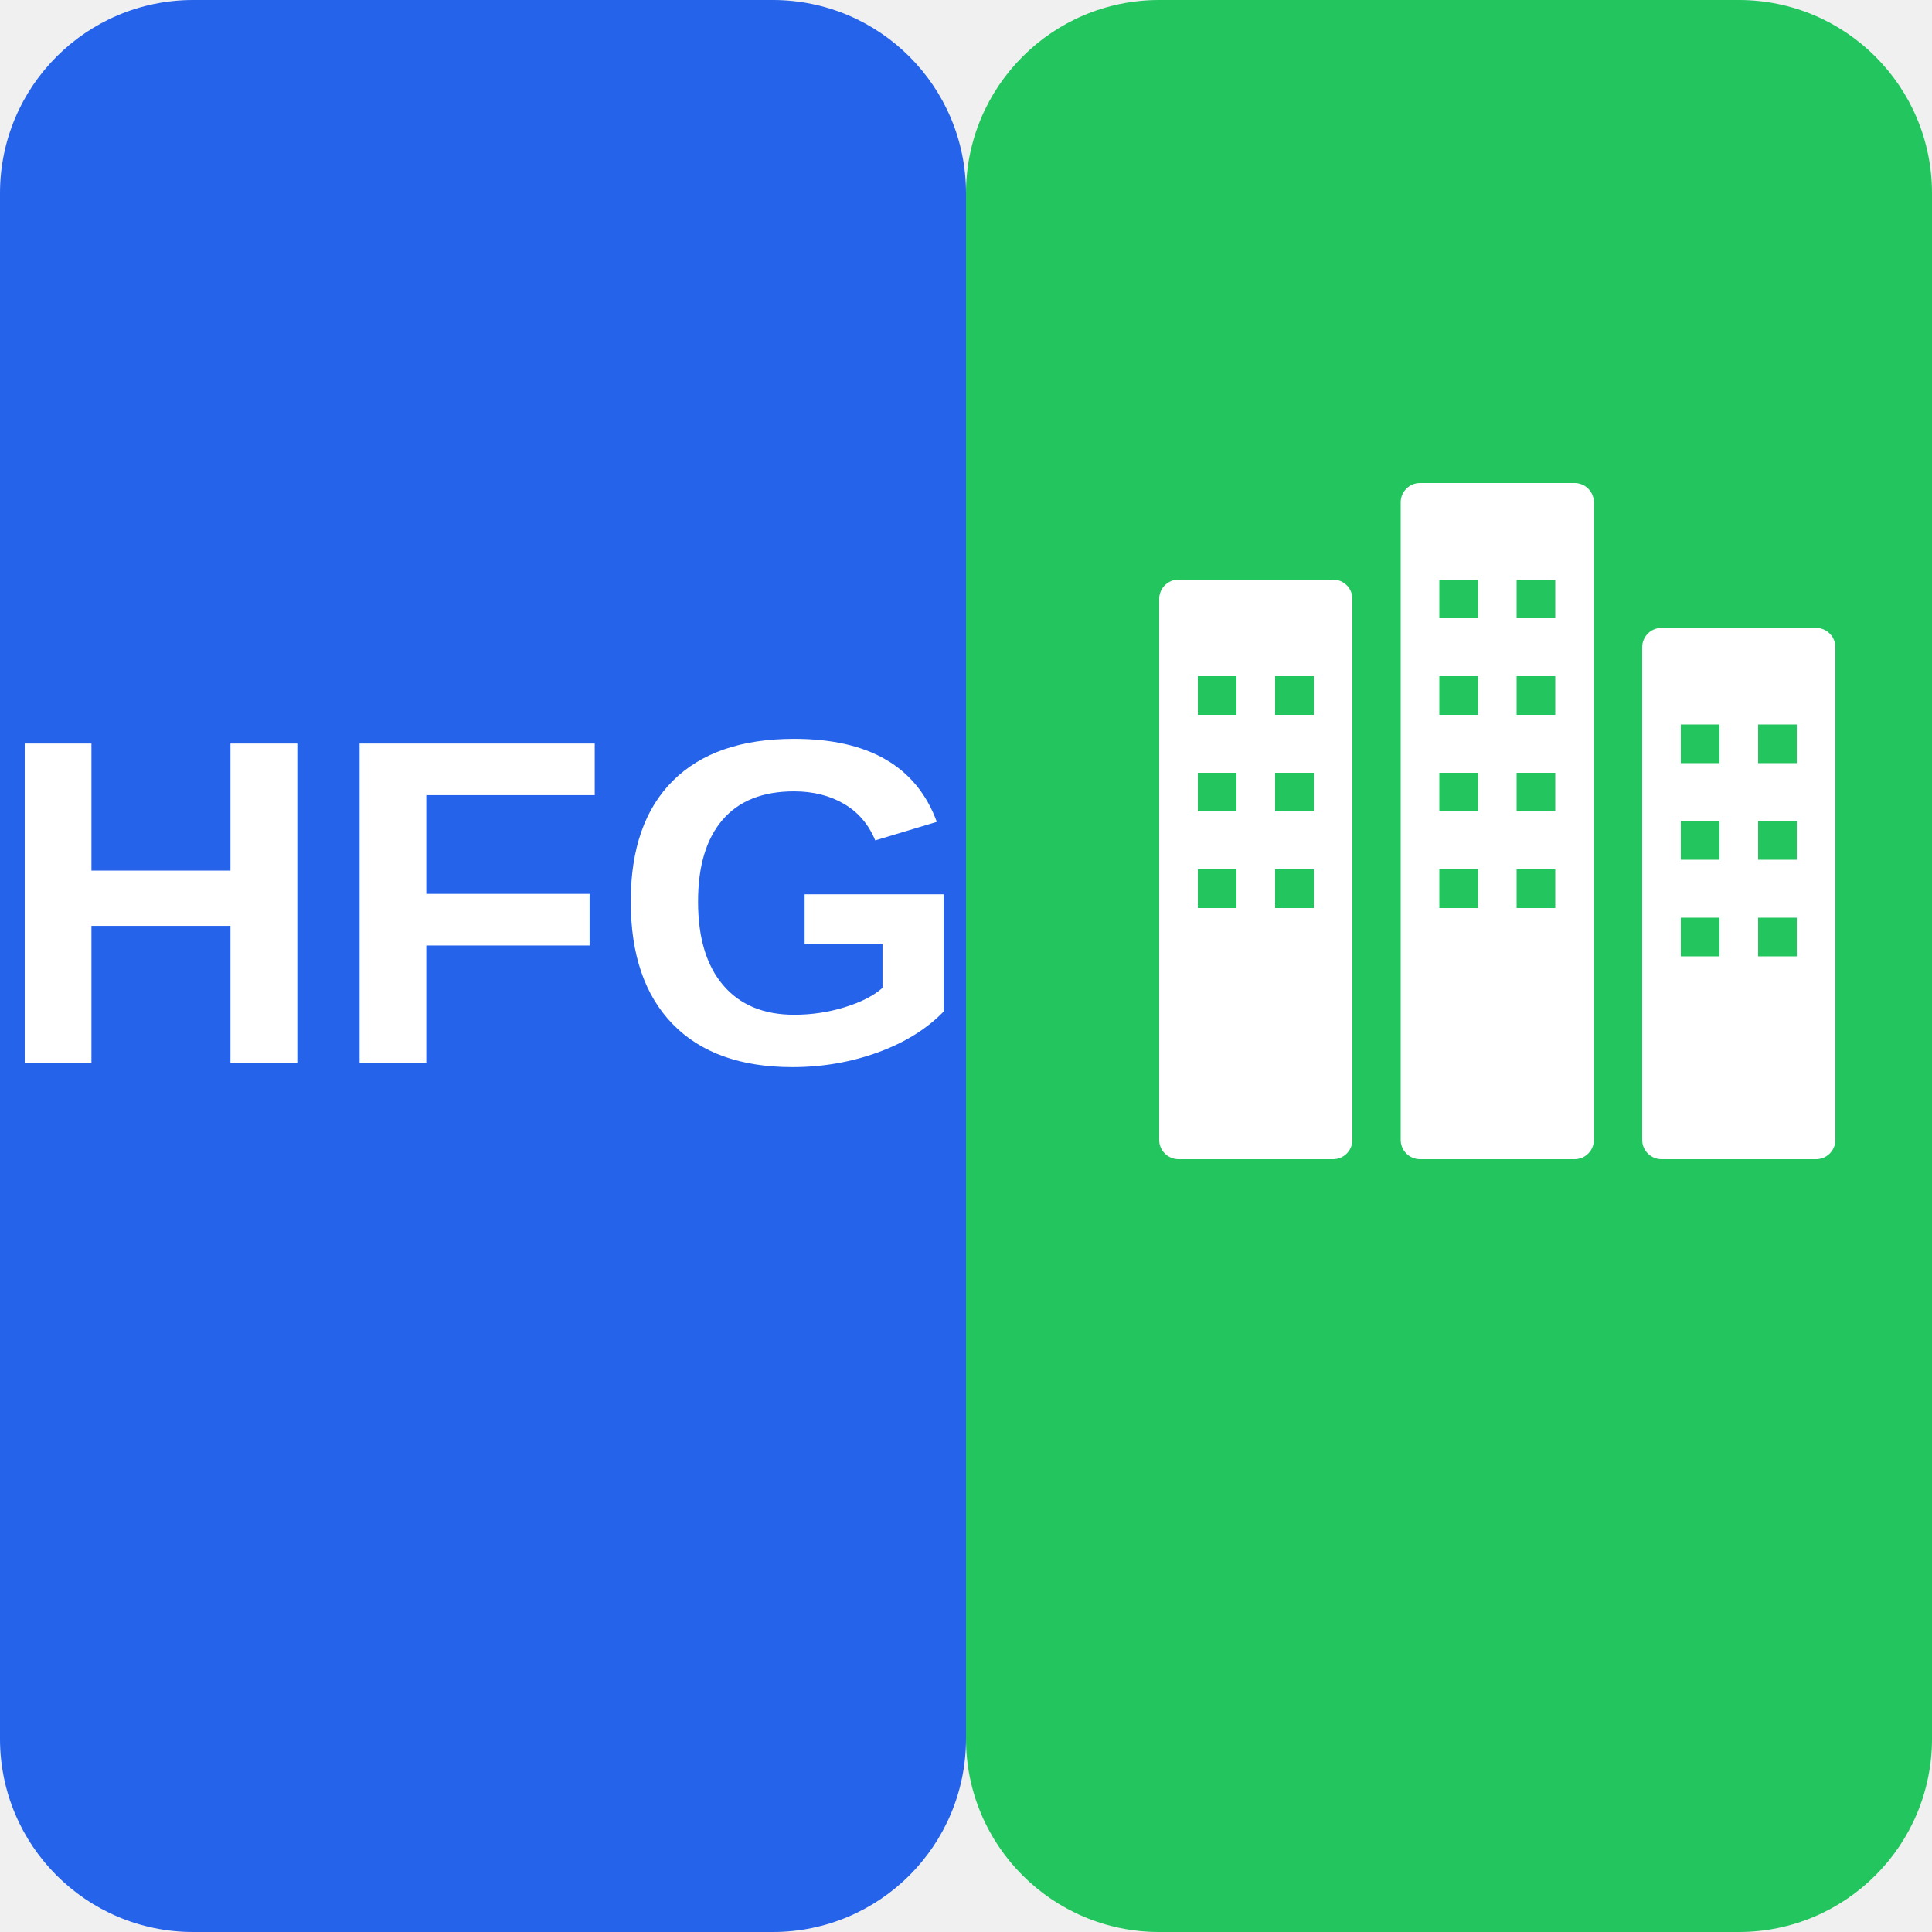
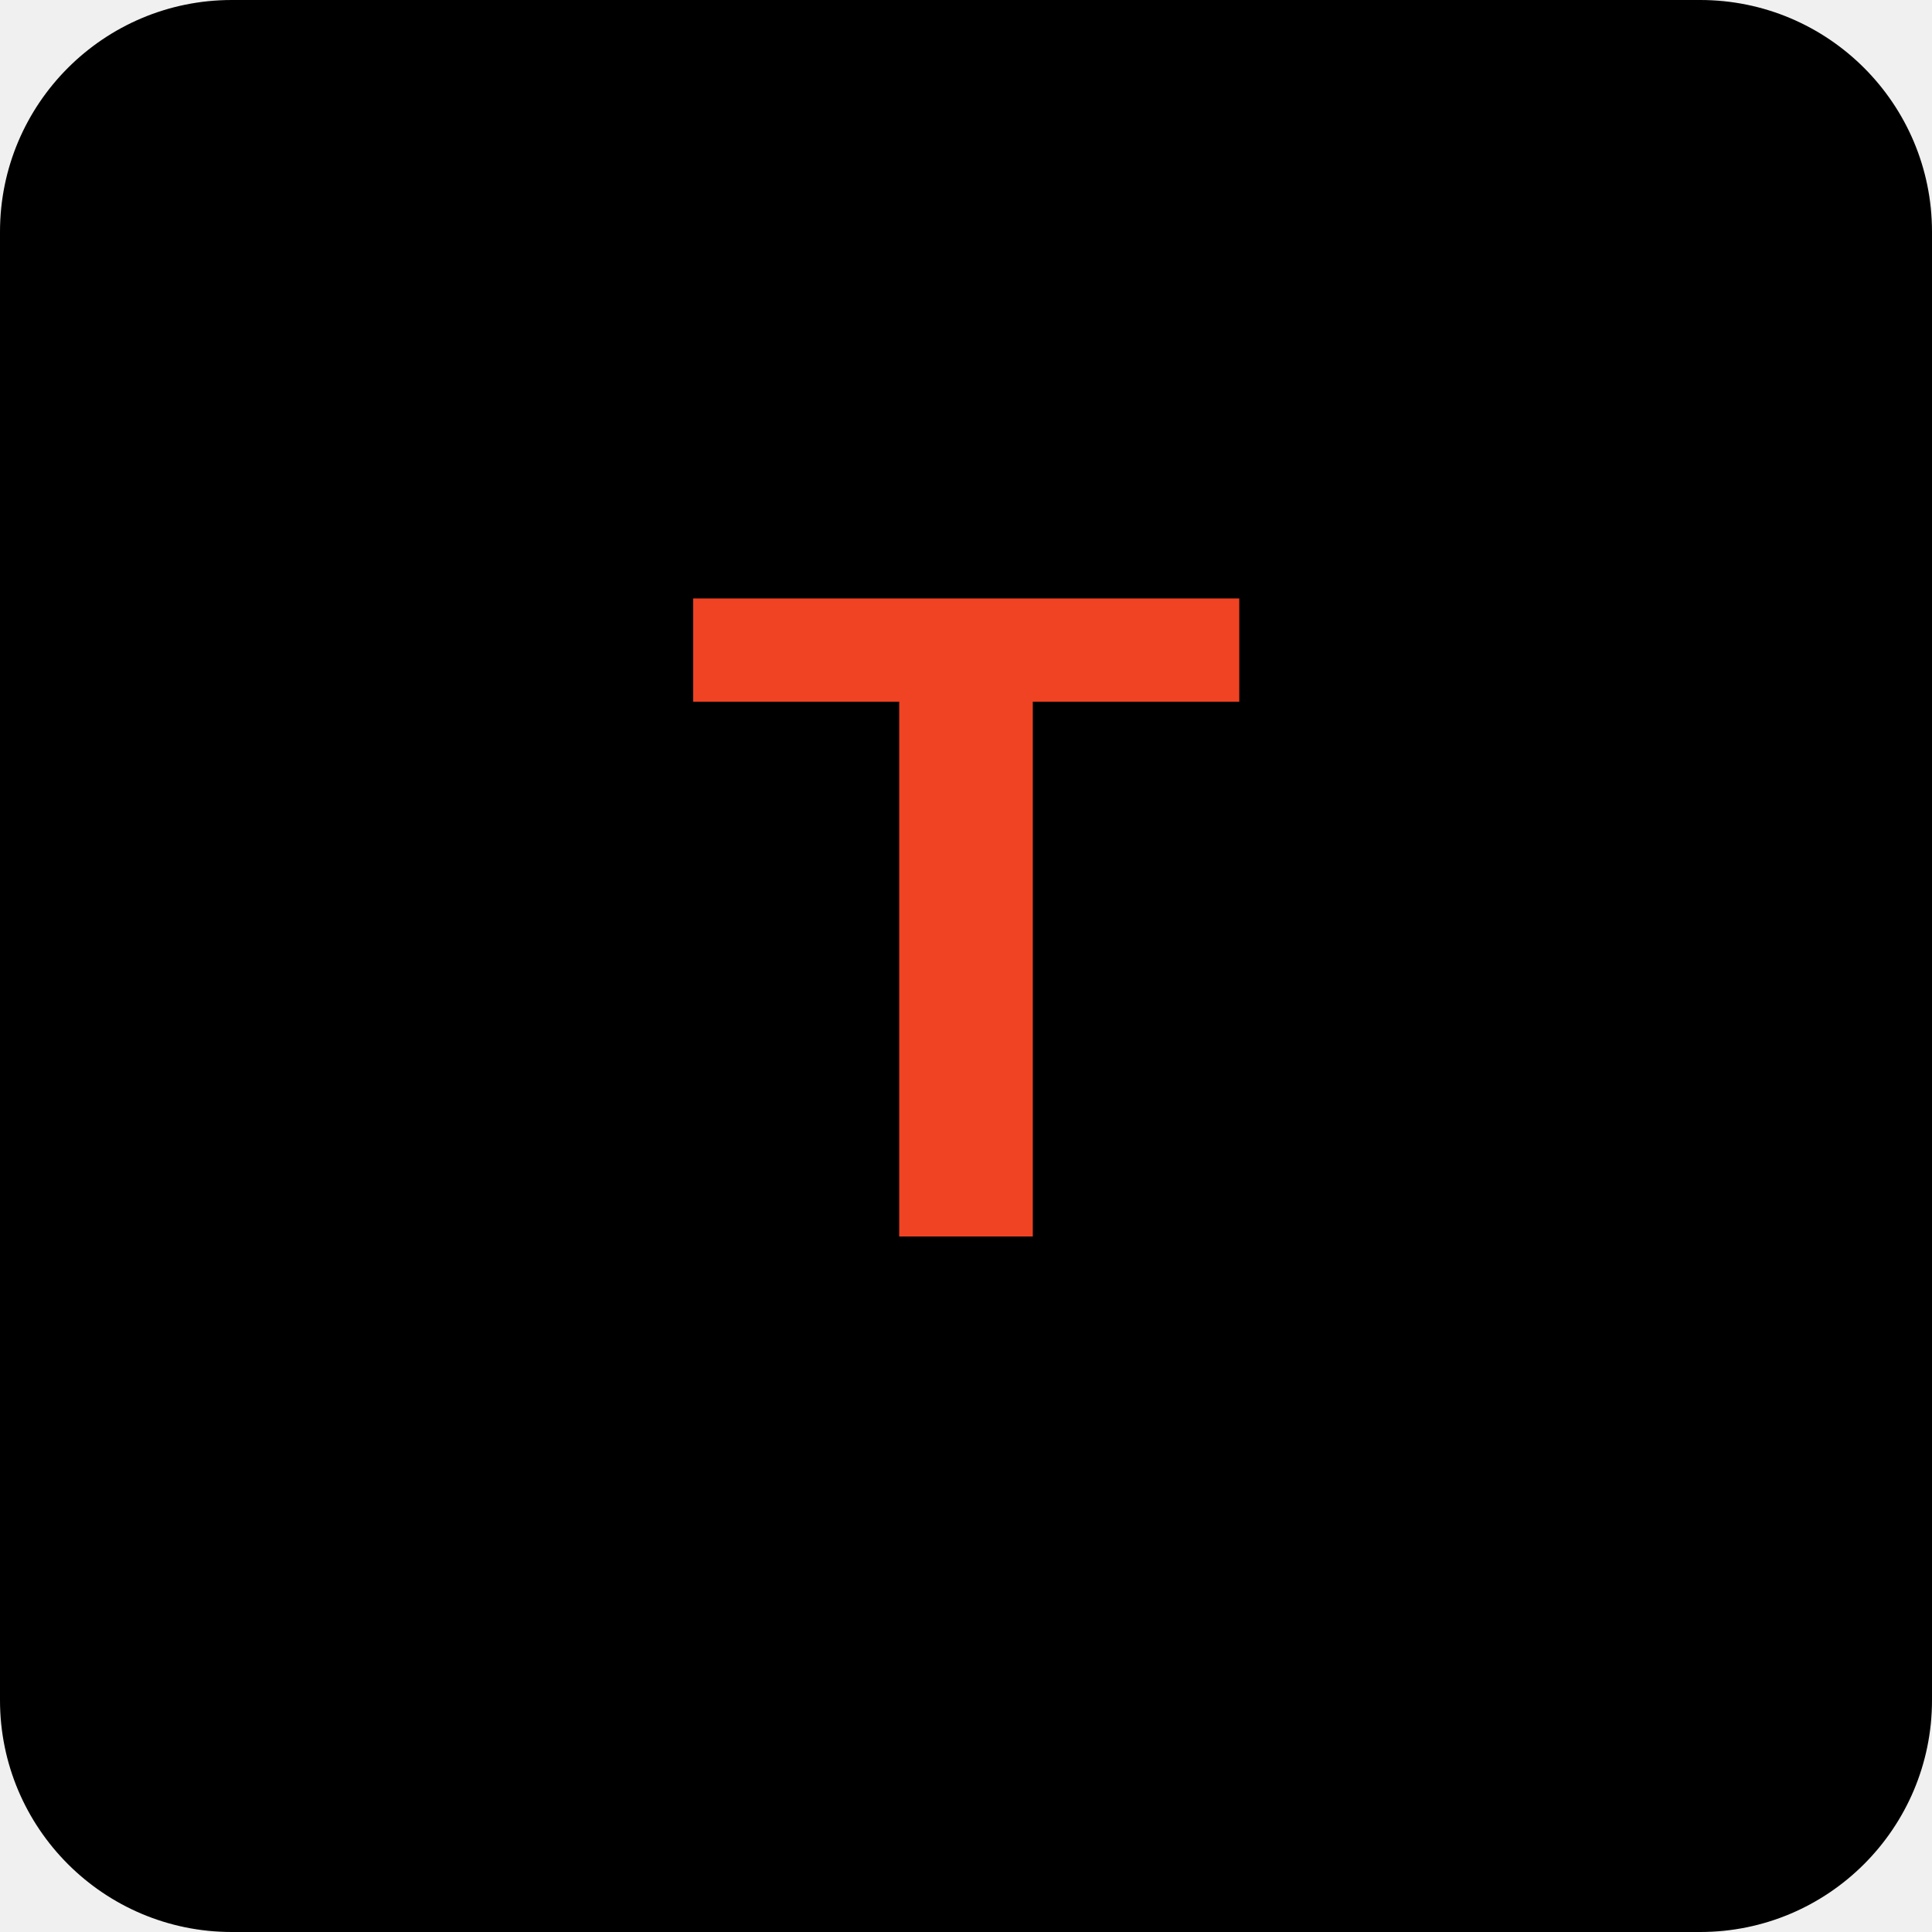
<svg xmlns="http://www.w3.org/2000/svg" viewBox="0 0 200 200" width="200" height="200">
-   <rect x="0" y="0" width="100" height="200" fill="#2563eb" rx="20" />
-   <rect x="100" y="0" width="100" height="200" fill="#22c55e" rx="20" />
-   <g transform="translate(150, 100)">
-     <rect x="-30" y="-40" width="20" height="60" fill="white" rx="2" />
-     <rect x="-5" y="-50" width="20" height="70" fill="white" rx="2" />
-     <rect x="20" y="-35" width="20" height="55" fill="white" rx="2" />
-     <rect x="-26" y="-30" width="4" height="4" fill="#22c55e" />
-     <rect x="-26" y="-20" width="4" height="4" fill="#22c55e" />
-     <rect x="-26" y="-10" width="4" height="4" fill="#22c55e" />
-     <rect x="-18" y="-30" width="4" height="4" fill="#22c55e" />
-     <rect x="-18" y="-20" width="4" height="4" fill="#22c55e" />
-     <rect x="-18" y="-10" width="4" height="4" fill="#22c55e" />
-     <rect x="-1" y="-40" width="4" height="4" fill="#22c55e" />
-     <rect x="-1" y="-30" width="4" height="4" fill="#22c55e" />
-     <rect x="-1" y="-20" width="4" height="4" fill="#22c55e" />
-     <rect x="-1" y="-10" width="4" height="4" fill="#22c55e" />
-     <rect x="7" y="-40" width="4" height="4" fill="#22c55e" />
-     <rect x="7" y="-30" width="4" height="4" fill="#22c55e" />
-     <rect x="7" y="-20" width="4" height="4" fill="#22c55e" />
-     <rect x="7" y="-10" width="4" height="4" fill="#22c55e" />
-     <rect x="24" y="-25" width="4" height="4" fill="#22c55e" />
-     <rect x="24" y="-15" width="4" height="4" fill="#22c55e" />
-     <rect x="24" y="-5" width="4" height="4" fill="#22c55e" />
-     <rect x="32" y="-25" width="4" height="4" fill="#22c55e" />
-     <rect x="32" y="-15" width="4" height="4" fill="#22c55e" />
-     <rect x="32" y="-5" width="4" height="4" fill="#22c55e" />
-   </g>
-   <text x="50" y="110" font-family="Arial, sans-serif" font-size="48" font-weight="bold" fill="white" text-anchor="middle">HFG</text>
+   <rect x="0" y="0" width="200" height="200" fill="#000000" rx="24" />
+   <text x="100" y="128" font-family="Arial, sans-serif" font-size="96" font-weight="bold" fill="#EF4323" text-anchor="middle">T</text>
</svg>
